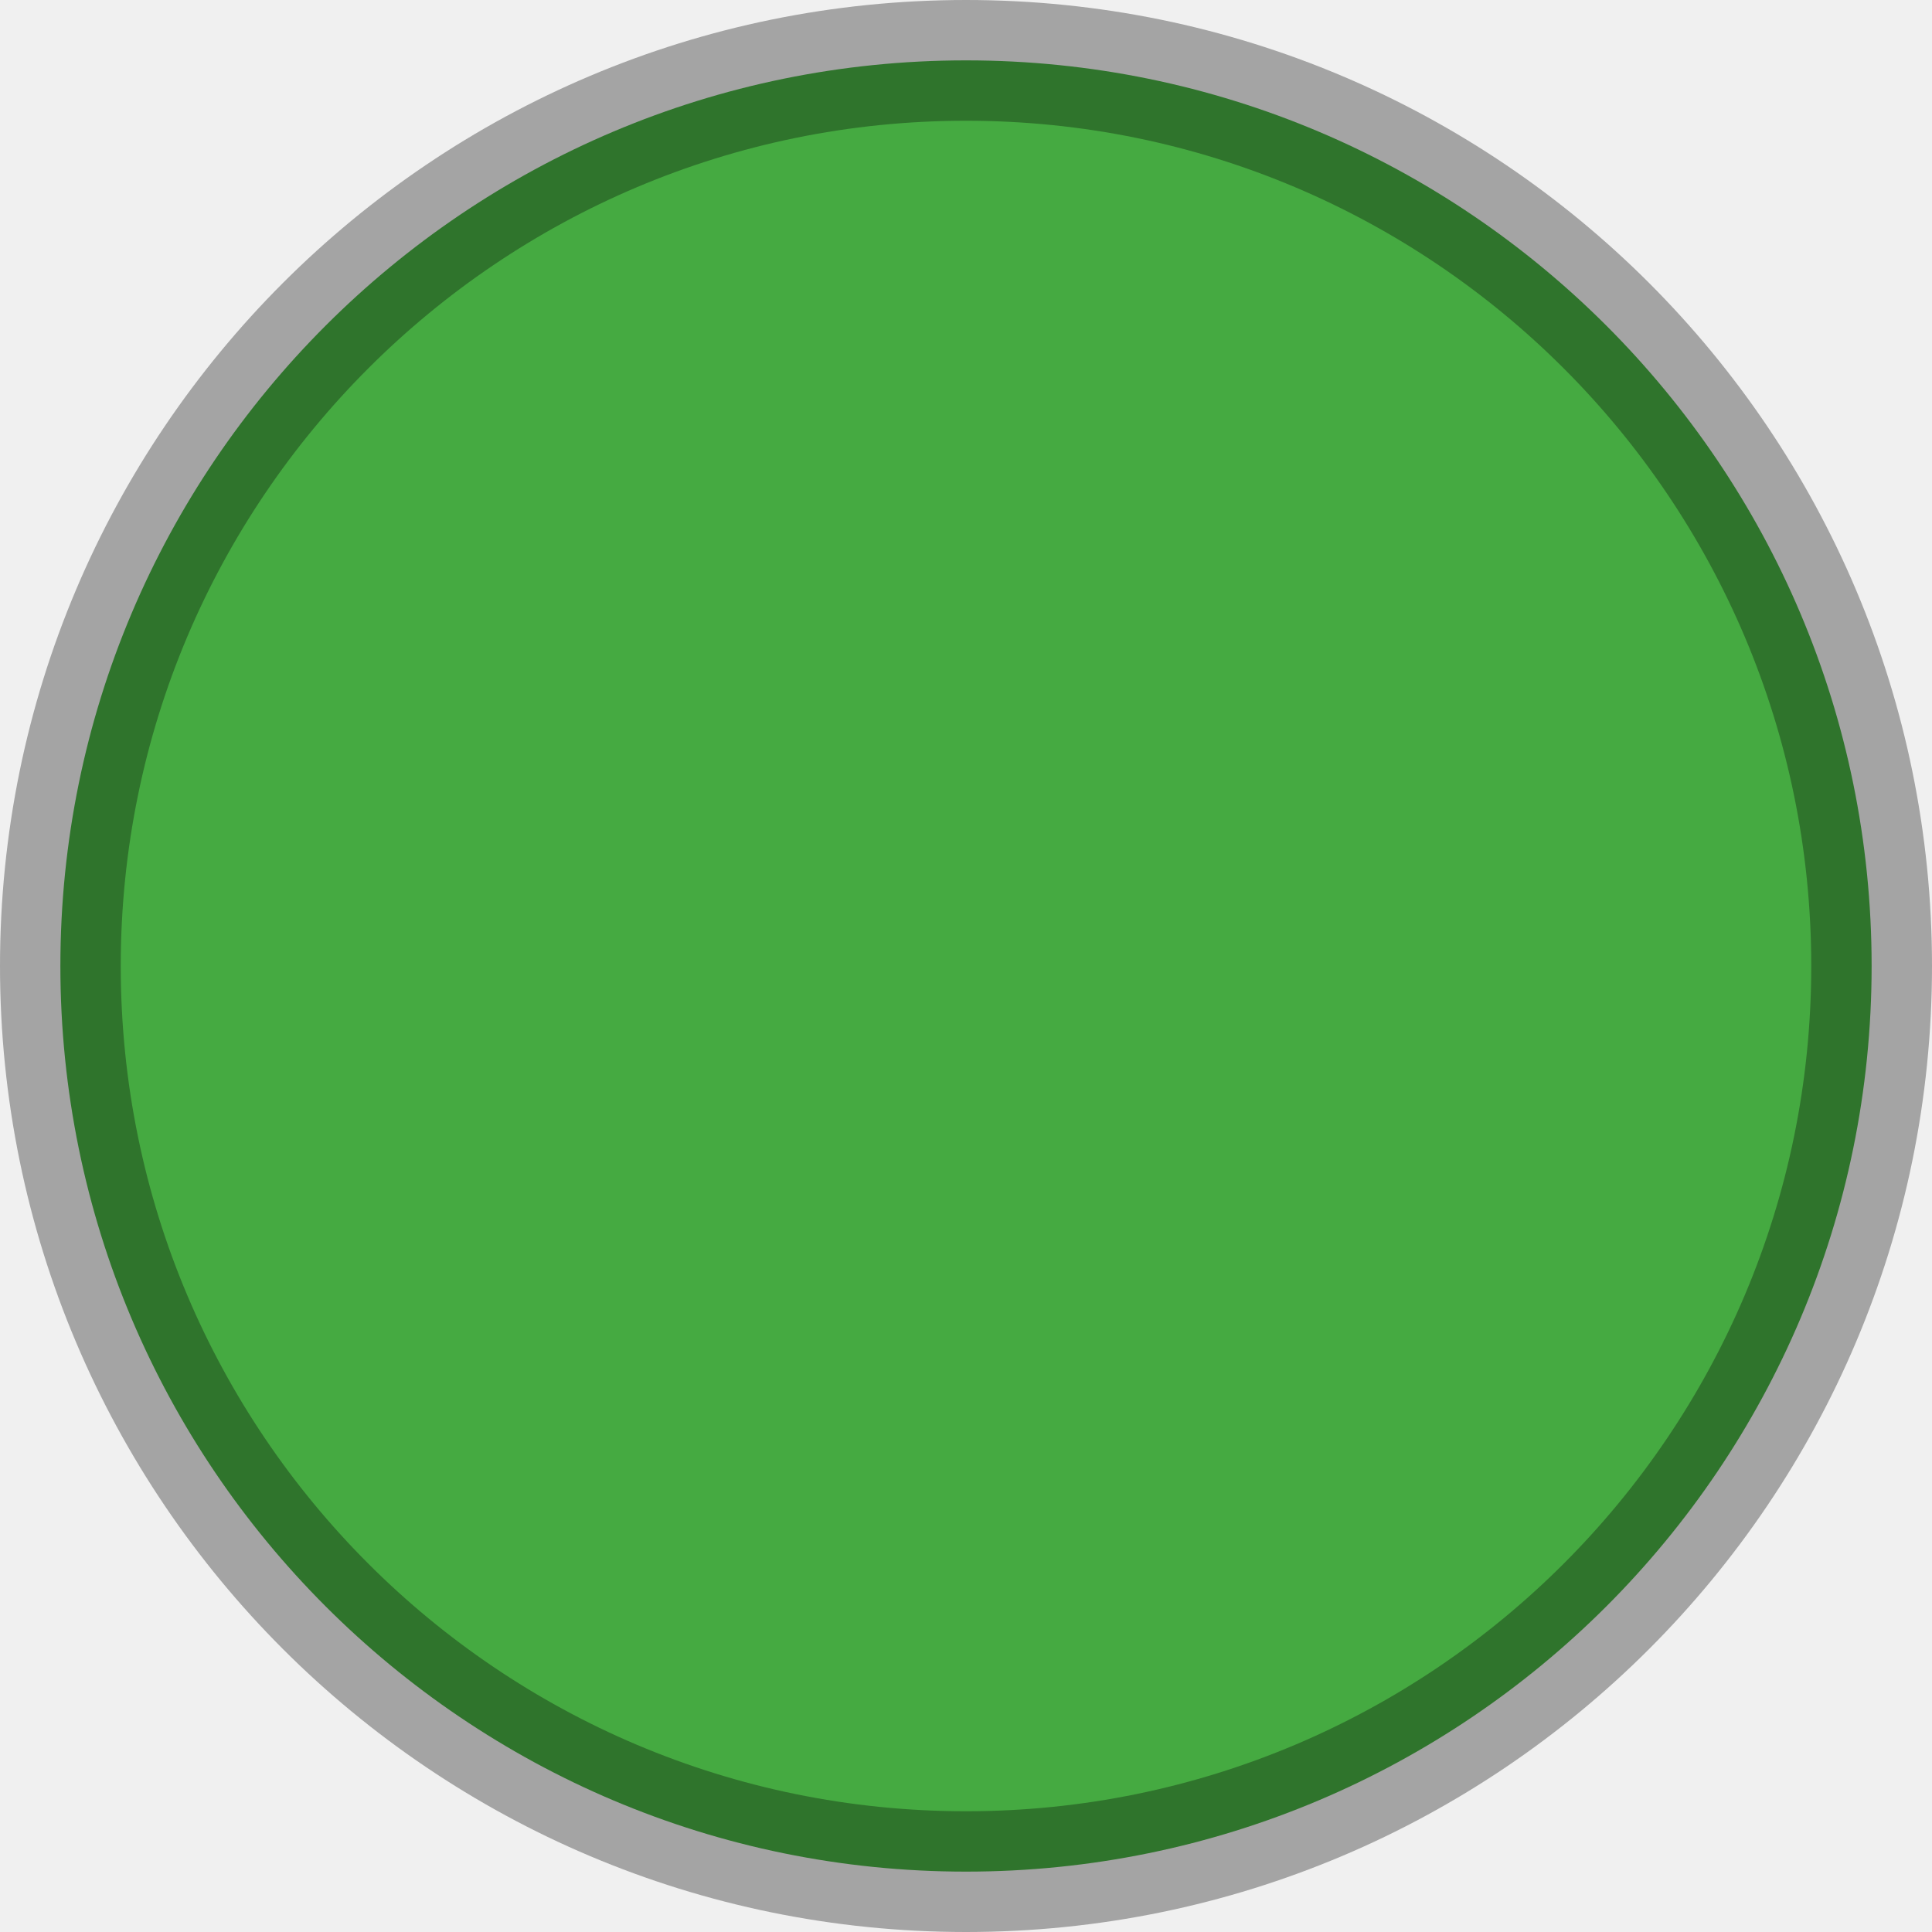
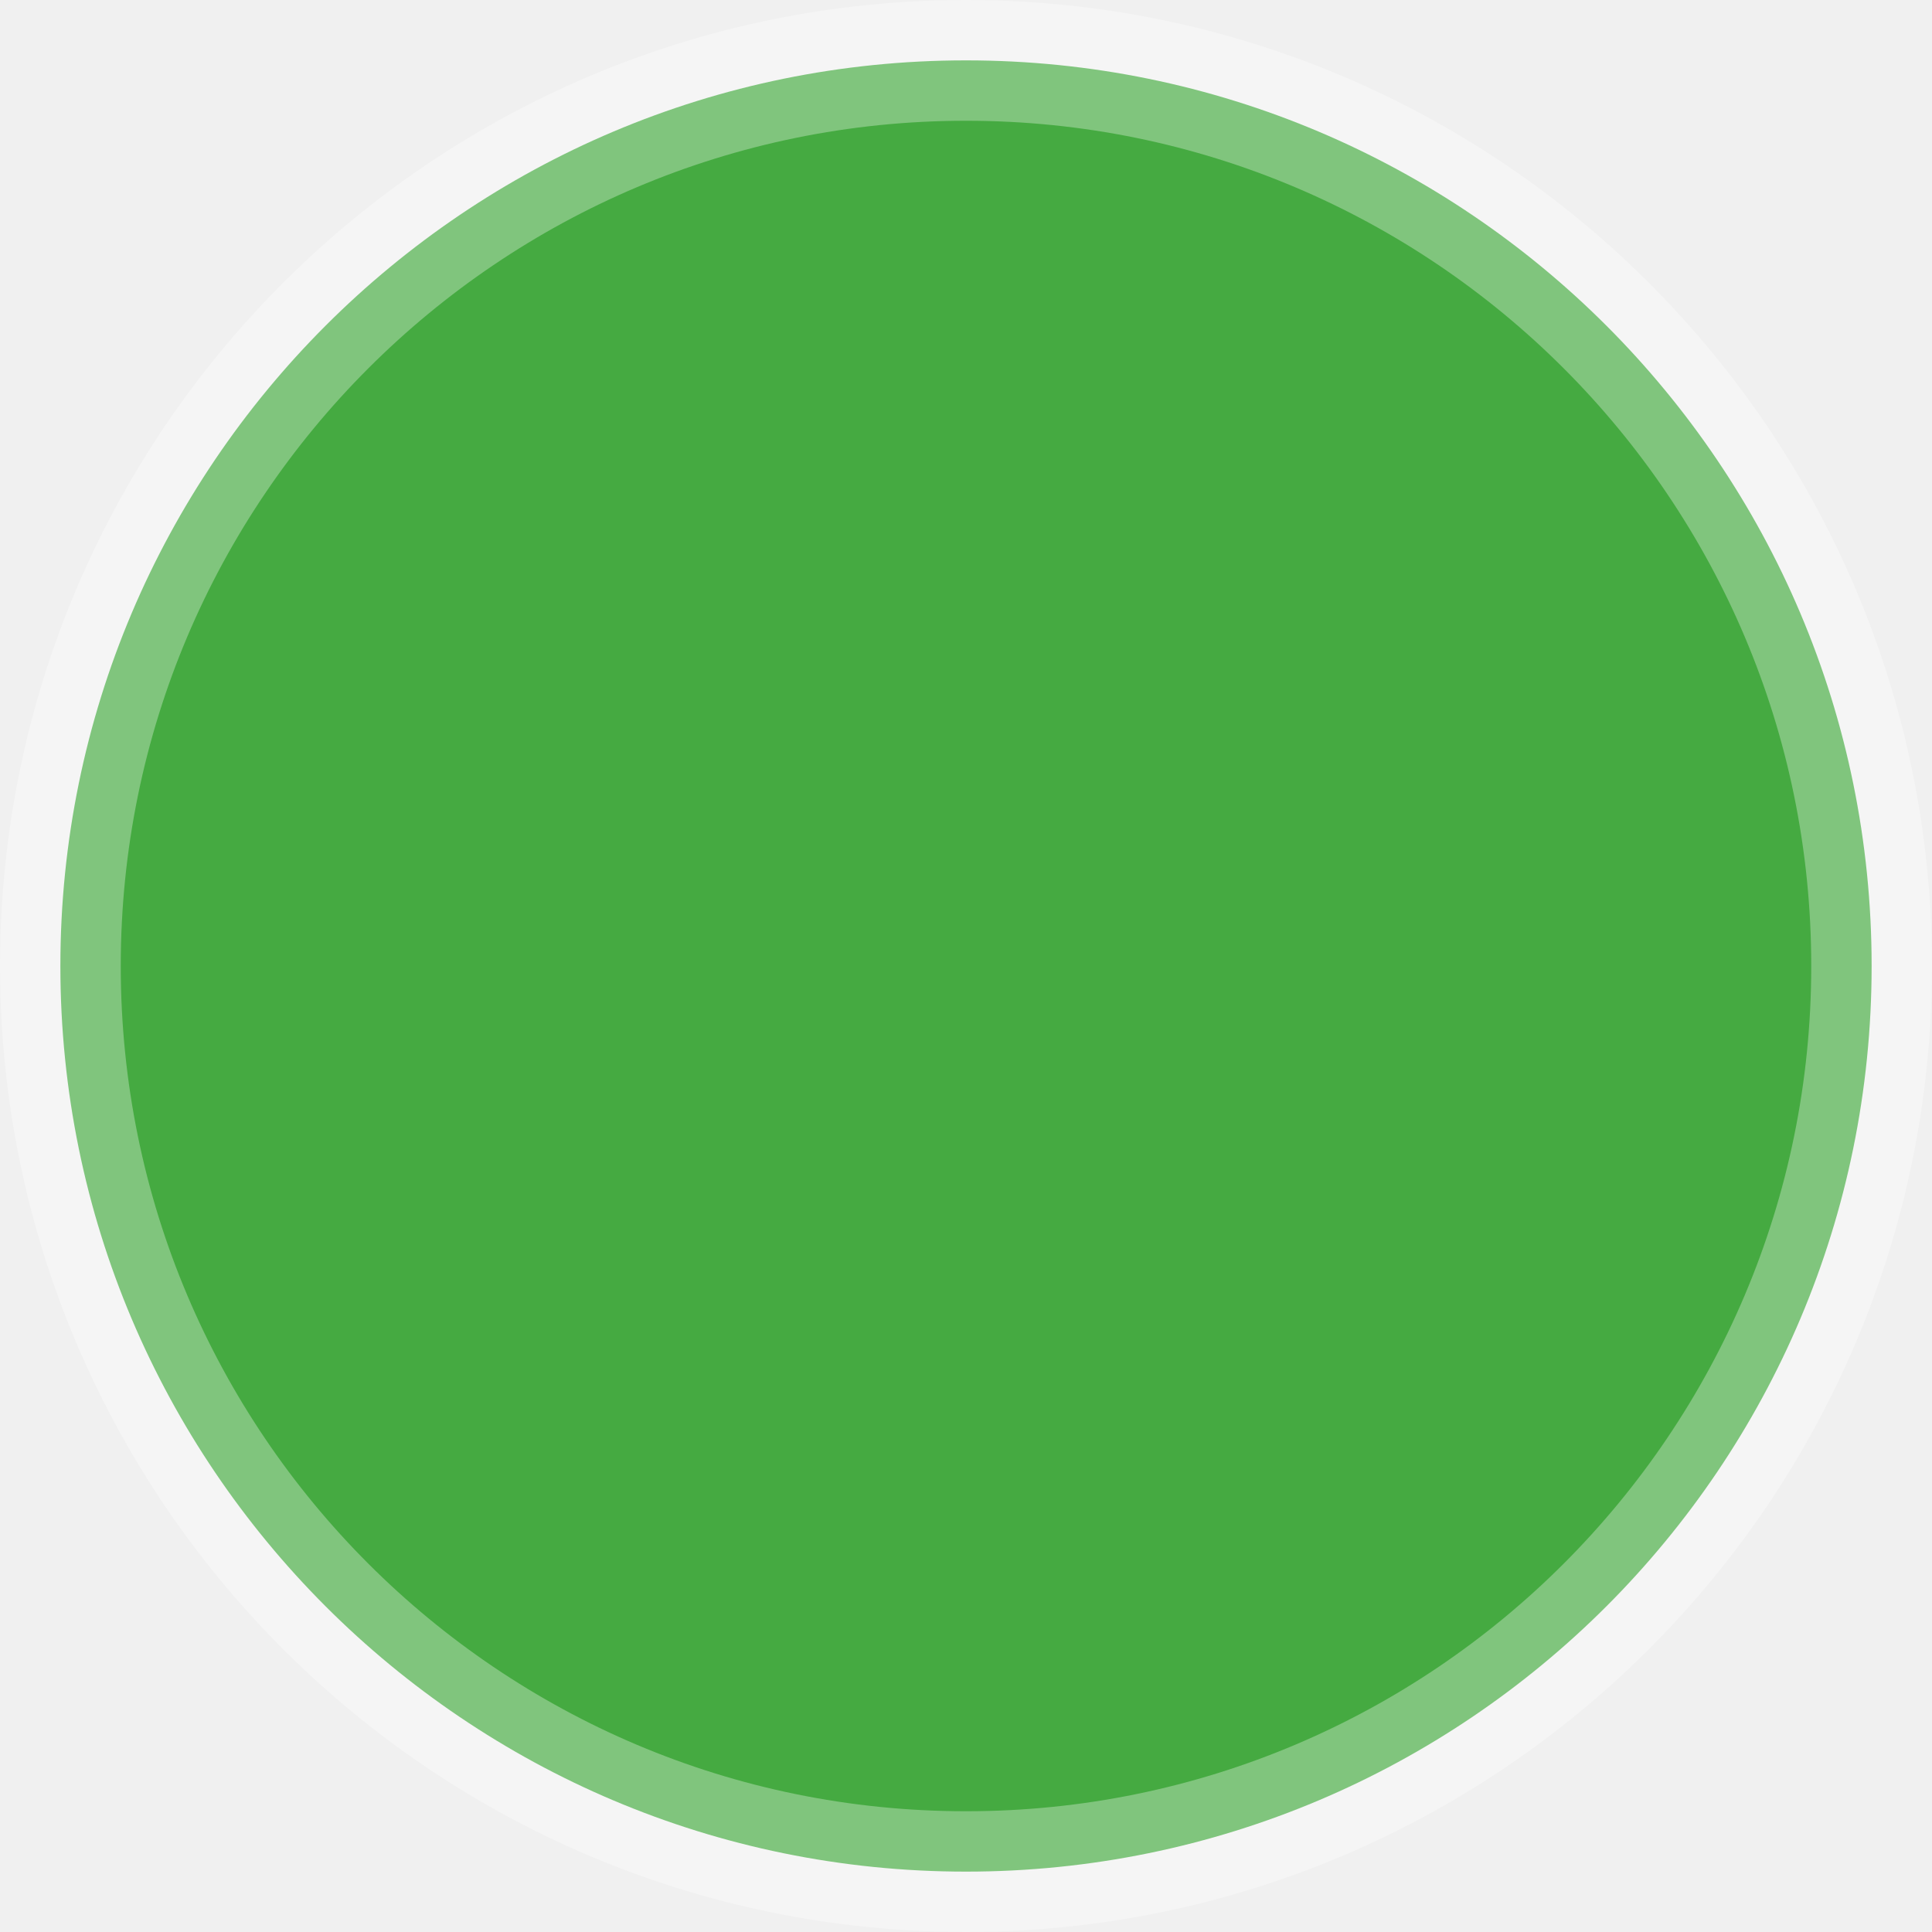
<svg xmlns="http://www.w3.org/2000/svg" width="48" height="48" viewBox="0 0 48 48" fill="none">
  <g clip-path="url(#clip0_6_2)">
-     <path d="M46.5 24C46.5 36.426 36.426 46.5 24 46.5C11.574 46.5 1.5 36.426 1.5 24C1.5 11.574 11.574 1.5 24 1.5C36.426 1.5 46.5 11.574 46.5 24Z" fill="#45AA41" stroke="black" stroke-width="3" stroke-opacity="0.32" />
+     <path d="M46.5 24C46.5 36.426 36.426 46.5 24 46.5C11.574 46.5 1.5 36.426 1.5 24C1.5 11.574 11.574 1.5 24 1.5C36.426 1.5 46.5 11.574 46.5 24Z" fill="#45AA41" stroke="white" stroke-width="3" stroke-opacity="0.32" />
  </g>
  <defs>
    <clipPath id="clip0_6_2">
      <rect width="48" height="48" fill="white" />
    </clipPath>
  </defs>
</svg>
